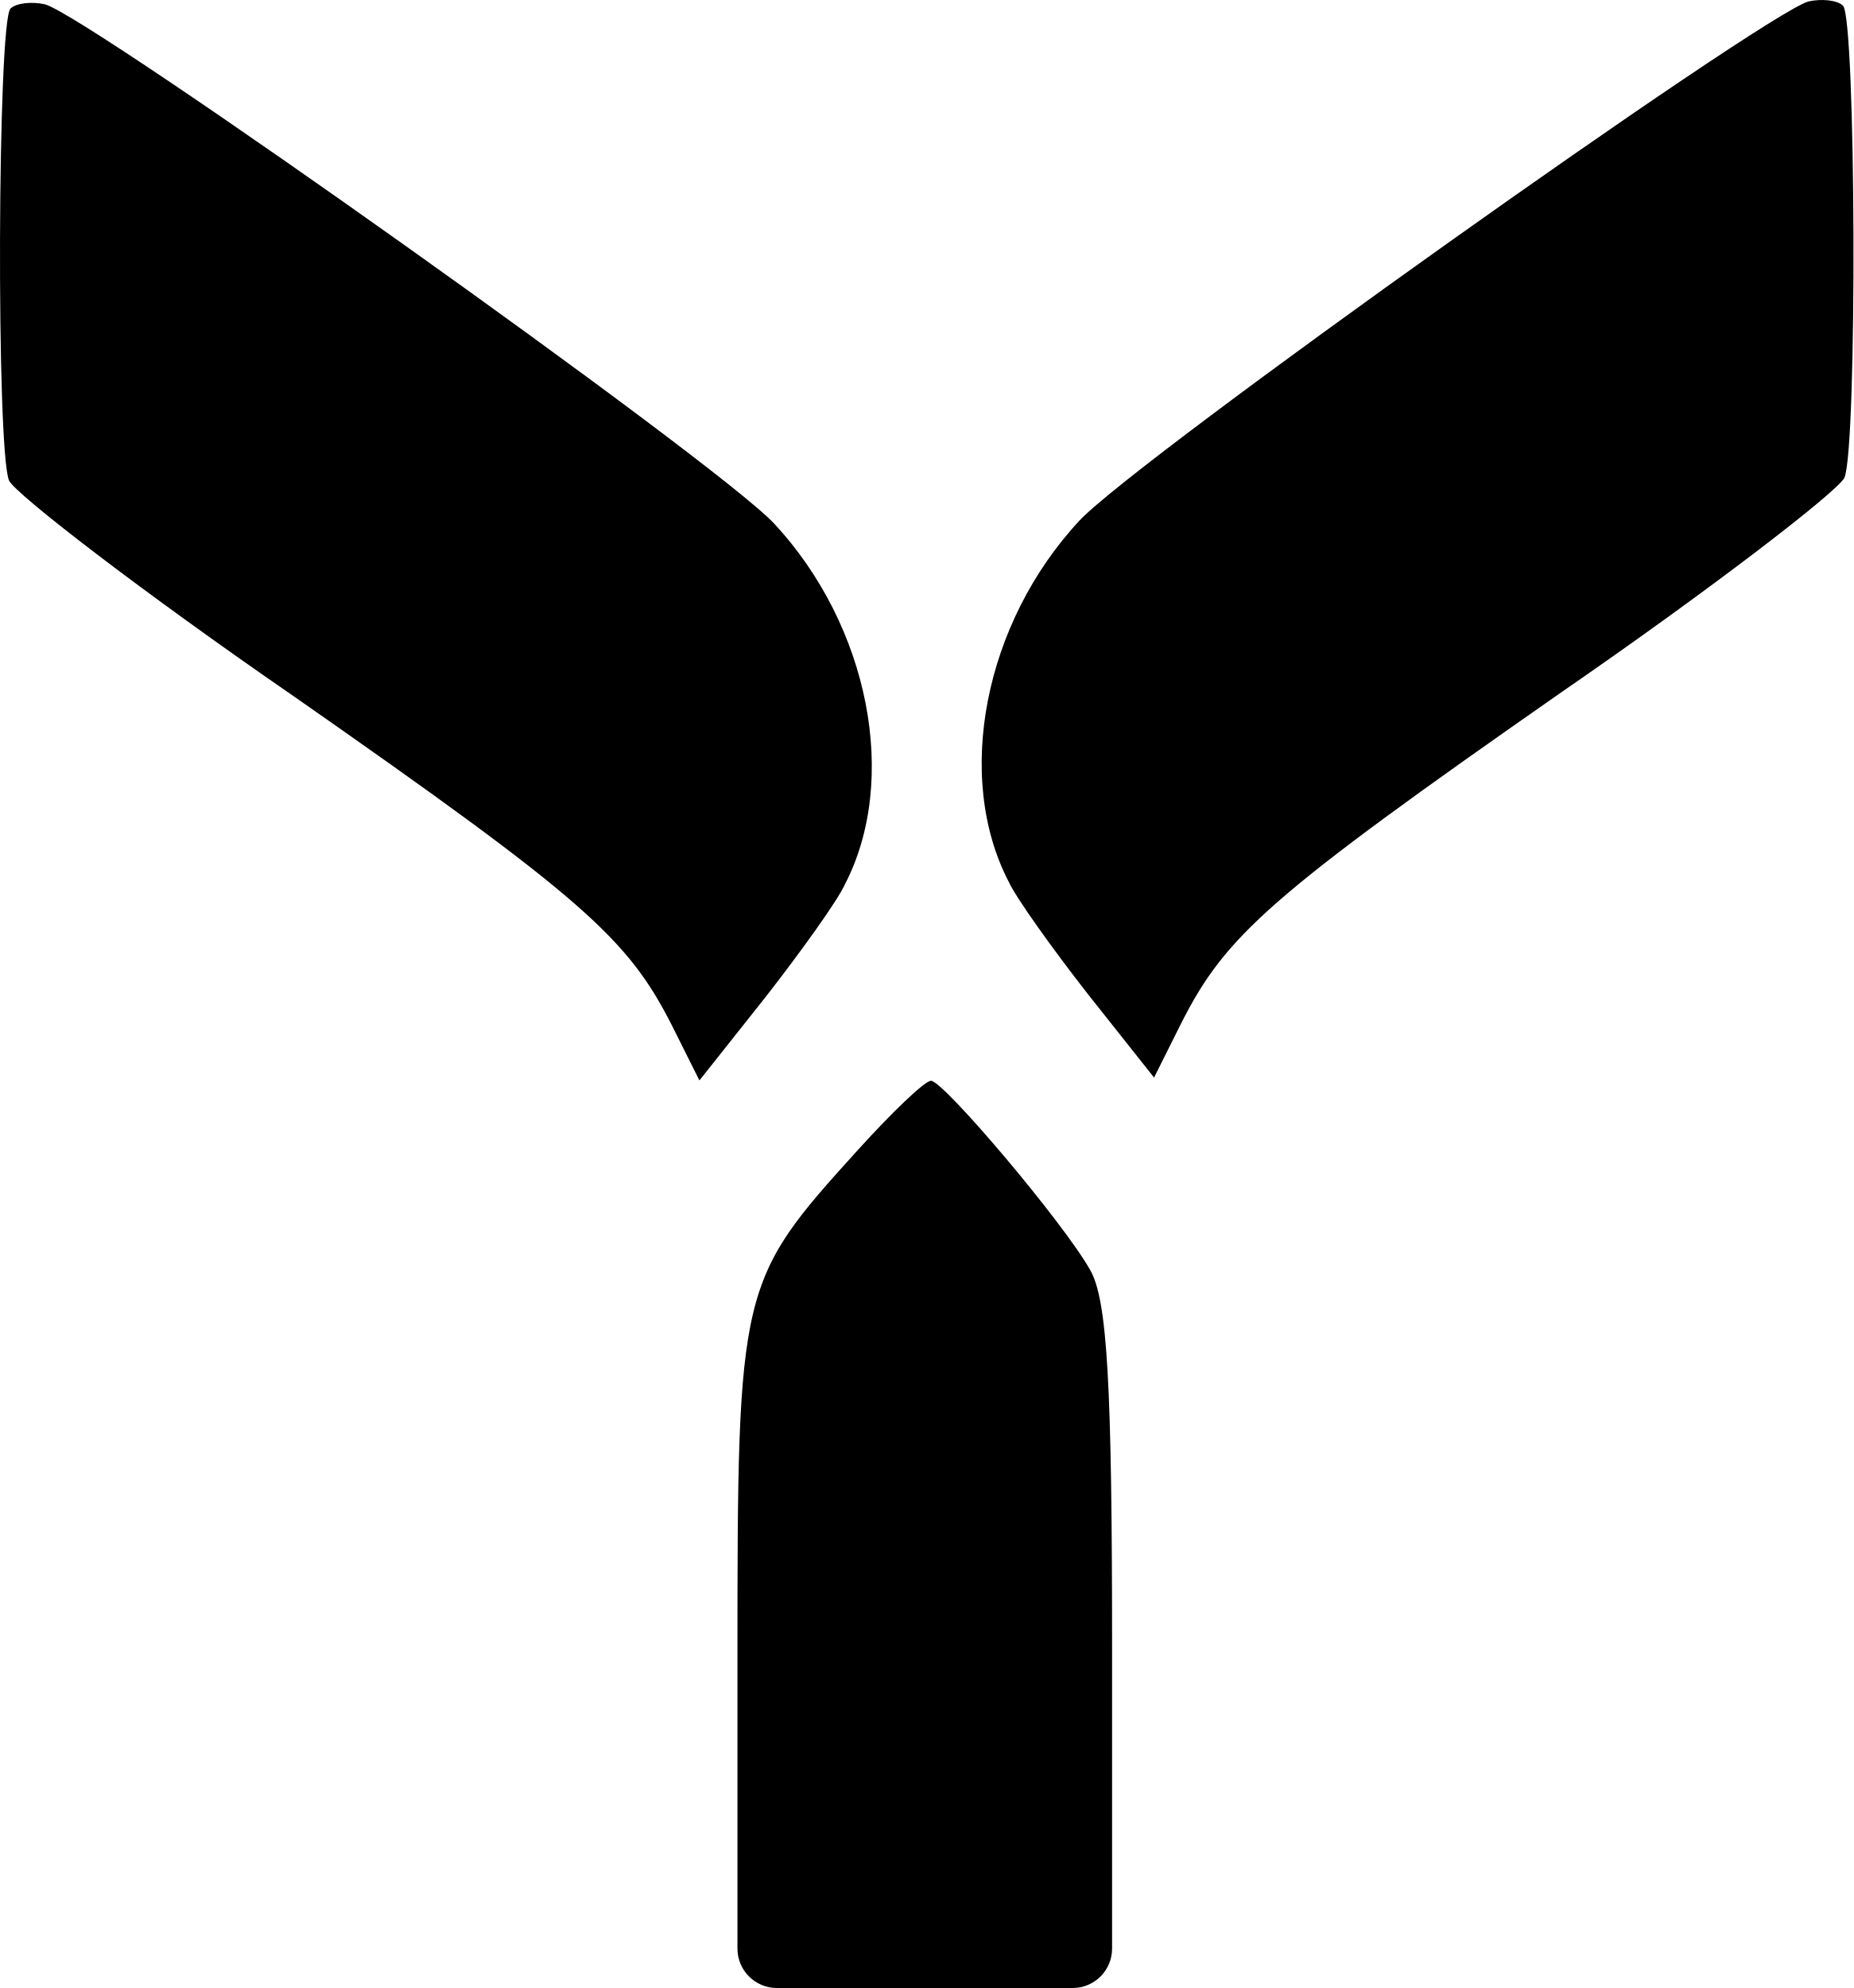
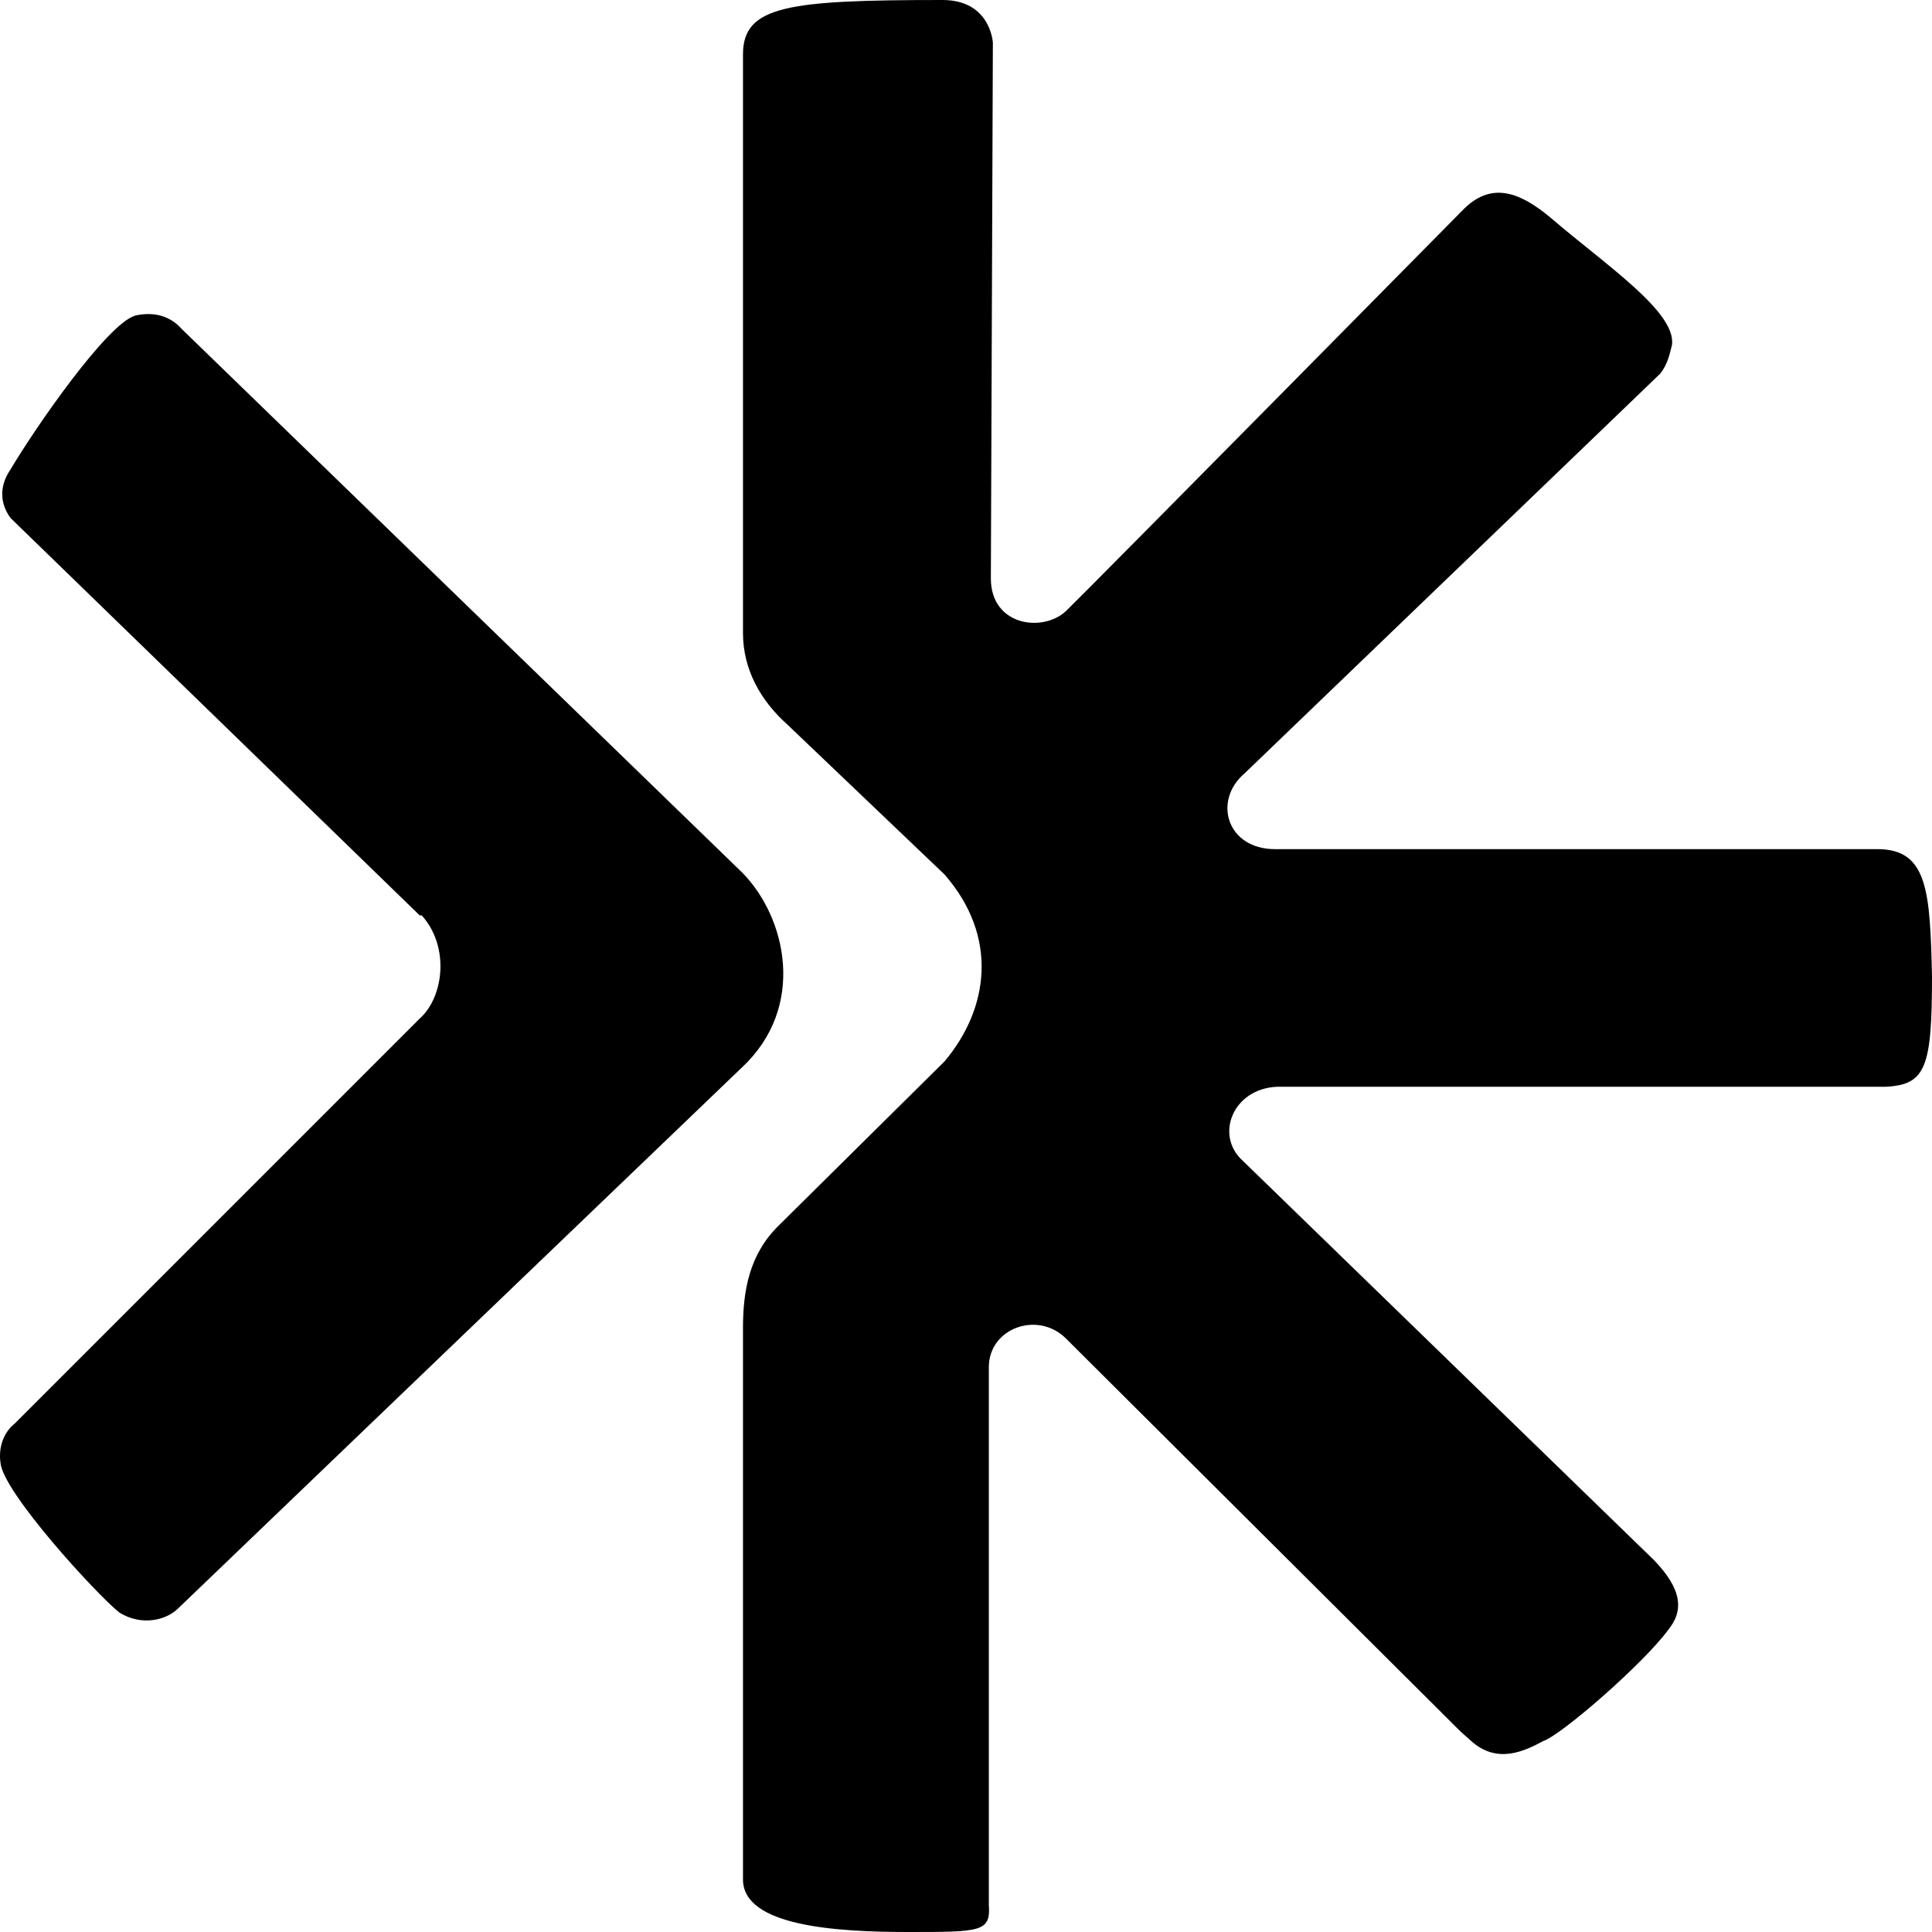
- <svg xmlns="http://www.w3.org/2000/svg" width="470" height="504" viewBox="0 0 470 504" fill="none">
-   <path d="M2.652 2.19C-0.631 5.472 -0.995 113.797 2.287 121.821C3.746 125.104 35.842 149.906 74.504 176.531C148.179 227.958 159.121 237.806 170.428 260.054L177.358 273.914L194.135 252.76C203.254 241.088 212.372 228.323 214.196 224.311C228.055 197.685 220.396 158.659 196.324 132.763C181.735 117.08 23.077 4.378 11.405 1.096C8.123 0.366 4.111 0.731 2.652 2.19Z" fill="black" />
-   <path d="M467.348 1.459C470.631 4.742 470.995 113.067 467.713 121.091C466.254 124.374 434.158 149.175 395.496 175.801C321.821 227.228 310.879 237.075 299.572 259.324L292.642 273.184L275.865 252.029C266.746 240.358 257.628 227.592 255.804 223.58C241.945 196.955 249.604 157.929 273.676 132.033C288.265 116.35 446.923 3.648 458.595 0.365C461.877 -0.364 465.889 0.001 467.348 1.459Z" fill="black" />
-   <path d="M217.479 291.602C187.396 324.802 187 326.002 187 420.002V494.002C187 499.525 191.477 504.002 197 504.002H234.5H272C277.523 504.002 282 499.525 282 494.002V418.002C282 351.202 280.812 329.602 276.458 322.002C269.729 310.002 239.25 274.002 236.083 274.002C234.5 274.002 226.187 282.002 217.479 291.602Z" fill="black" />
+ <svg xmlns="http://www.w3.org/2000/svg" width="99" height="99" viewBox="0 0 99 99" fill="none">
+   <path d="M74.835 88.721L54.595 68.561C53.149 67.164 50.67 68.062 50.67 70.058V97.603C50.774 99 50.257 99 46.54 99C42.822 99 38.072 98.701 38.072 96.305V68.062C38.072 66.166 38.381 64.27 39.93 62.773L48.398 54.39C50.67 51.696 51.187 48.003 48.398 44.809L40.343 37.125C39.001 35.927 38.072 34.331 38.072 32.434V2.794C38.072 0.299 40.343 0 48.295 0C50.774 0 50.877 2.196 50.877 2.196L50.774 29.64C50.774 32.135 53.562 32.434 54.698 31.237C55.834 30.139 75.042 10.678 75.042 10.678C76.487 9.281 77.933 9.88 79.482 11.177C82.27 13.573 85.885 15.968 85.678 17.664C85.575 18.064 85.472 18.662 85.059 19.161L63.785 39.62C62.133 41.017 62.856 43.512 65.335 43.512H96.212C98.793 43.512 98.897 45.708 99 49.999C99 54.69 98.69 55.588 96.625 55.688H65.438C63.166 55.787 62.236 58.182 63.682 59.48L84.749 79.939C86.195 81.436 86.298 82.533 85.472 83.531C84.233 85.228 79.999 88.92 79.069 89.22C78.14 89.719 76.736 90.417 75.394 89.22" fill="black" />
+   <path d="M21.505 46.905L0.542 26.546C0.025 25.848 -0.078 24.949 0.542 24.051C1.781 21.955 5.499 16.566 6.944 16.167C7.874 15.967 8.7 16.167 9.32 16.866L38.028 44.709C40.3 47.005 41.333 51.596 38.028 54.689L9.113 82.433C8.493 83.032 7.254 83.331 6.118 82.633C4.982 81.735 0.129 76.445 0.025 74.948C-0.078 74.25 0.129 73.451 0.748 72.952L21.505 52.194C22.744 51.096 23.054 48.502 21.608 46.905" fill="black" />
</svg>
